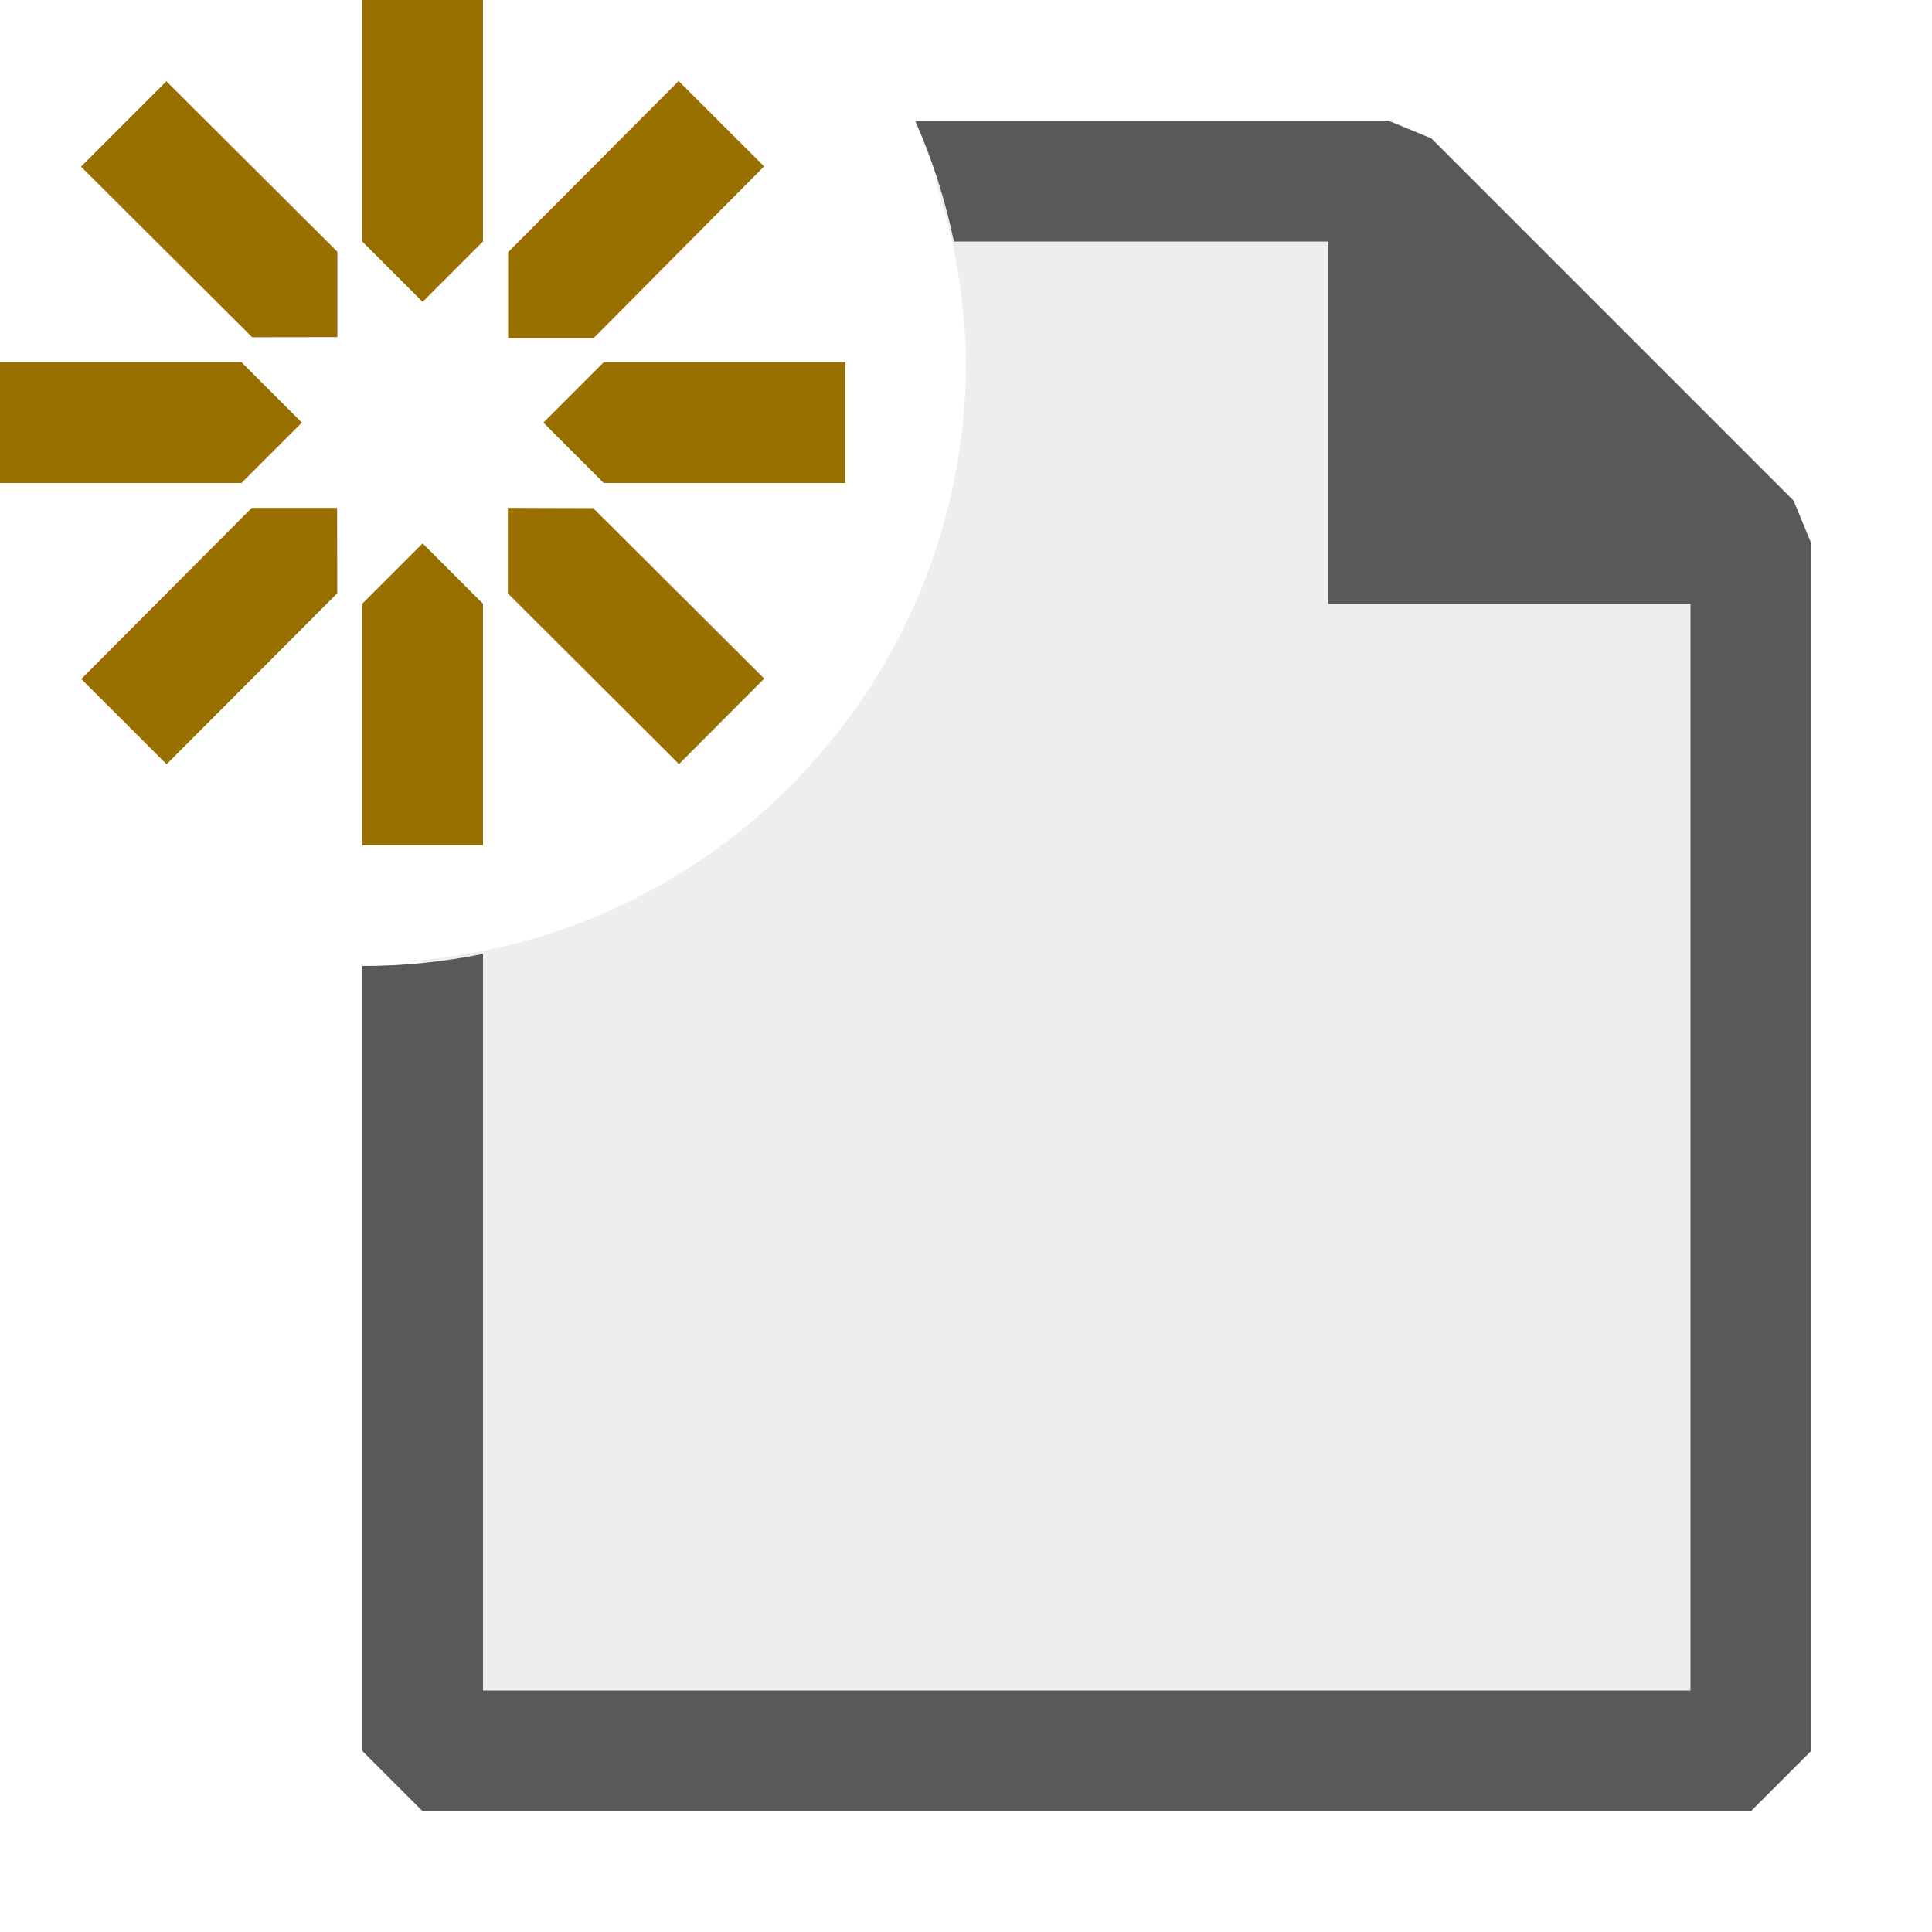
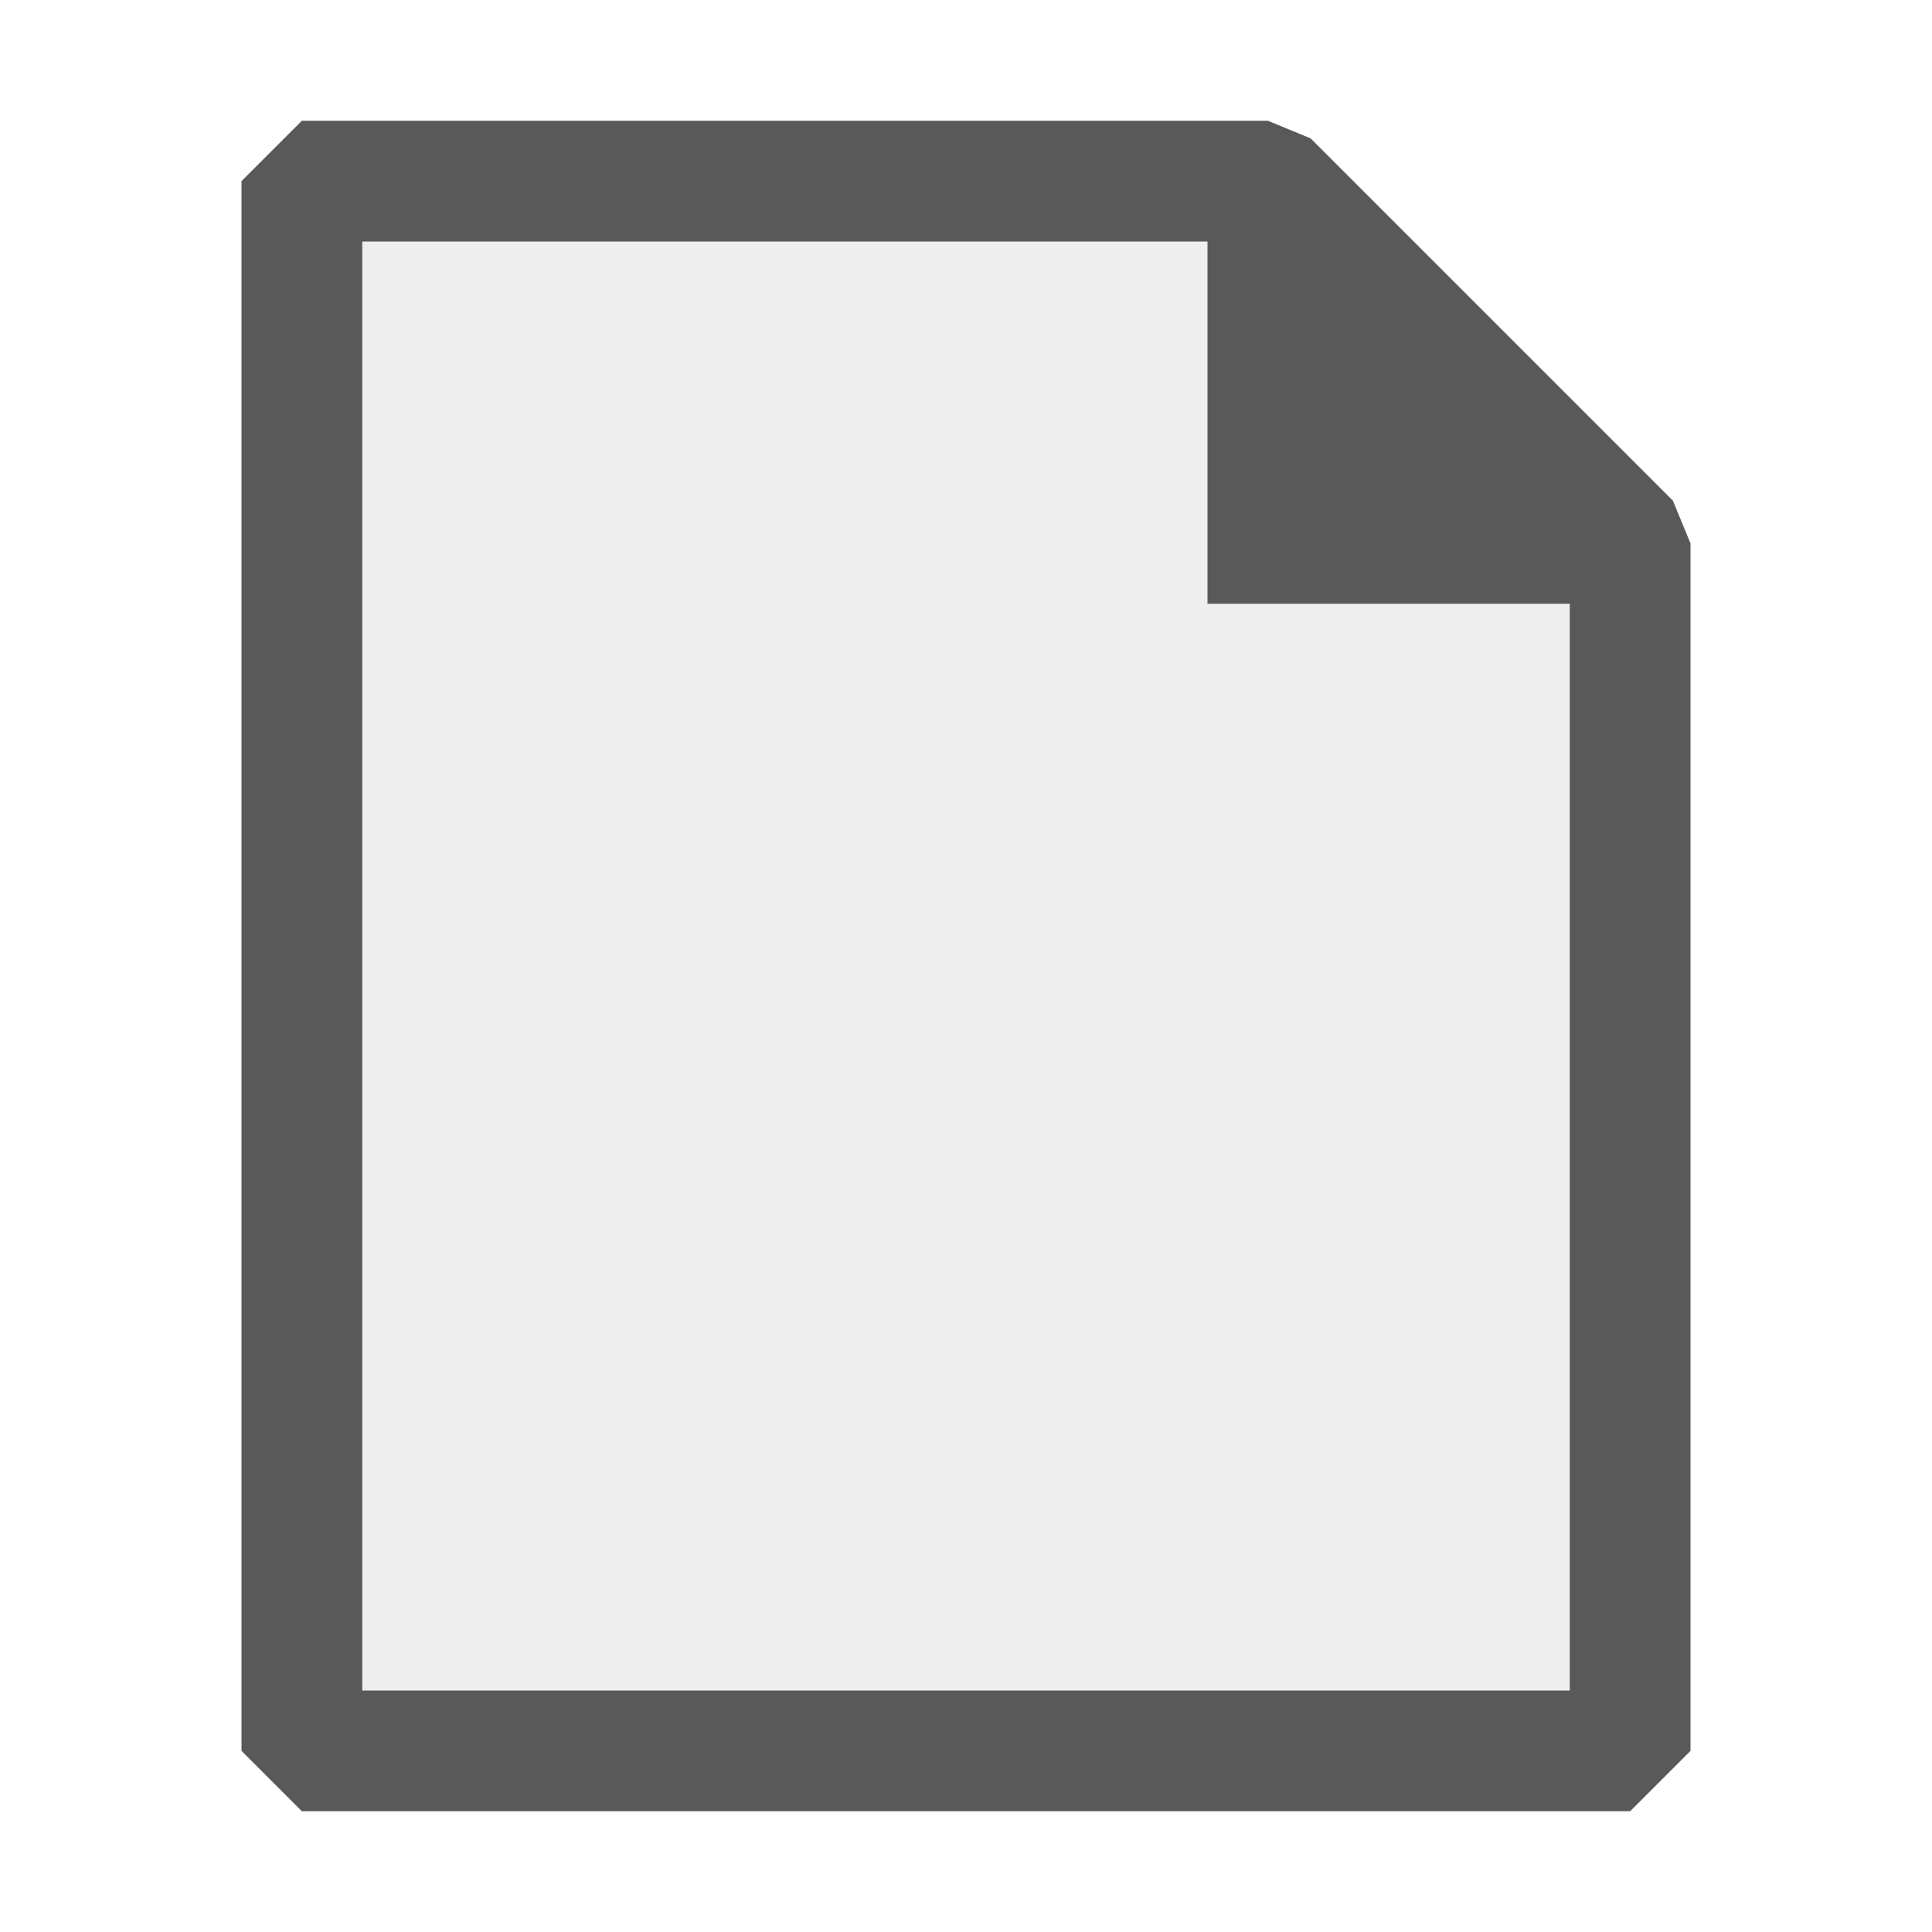
<svg xmlns="http://www.w3.org/2000/svg" viewBox="0 0 16 16">
  <defs>
-     <style>.canvas{fill: none; opacity: 0;}.light-defaultgrey-10{fill: #212121; opacity: 0.1;}.light-defaultgrey{fill: #212121; opacity: 1;}.light-yellow{fill: #996f00; opacity: 1;}.cls-1{opacity:0.75;}</style>
+     <style>.canvas{fill: none; opacity: 0;}.light-defaultgrey-10{fill: #212121; opacity: 0.1;}.light-defaultgrey{fill: #212121; opacity: 1;}.cls-1{opacity:0.75;}</style>
  </defs>
  <g id="canvas" class="canvas">
    <path class="canvas" d="M16,16H0V0H16Z" />
  </g>
  <g id="level-1">
    <g class="cls-1">
-       <path class="light-defaultgrey-10" d="M14.5,4.5v10H3.5V7.95A4.984,4.984,0,0,0,8,3a4.966,4.966,0,0,0-.254-1.5H11.5Z" />
-       <path class="light-defaultgrey" d="M15,4.5v10l-.5.5H3.5L3,14.5V8a4.988,4.988,0,0,0,1-.1V14H14V5H11V2H7.9a4.968,4.968,0,0,0-.321-1H11.5l.354.146,3,3Z" />
+       <path class="light-defaultgrey-10" d="M13.5,4.5v10H2.5V1.5h8Z" />
+       <path class="light-defaultgrey" d="M13.854,4.146l-3-3L10.5,1h-8L2,1.5v13l.5.5h11l.5-.5V4.5ZM3,14V2h7V5h3v9Z" />
    </g>
-     <path class="light-yellow" d="M3,2,3,0H4L4,2l-.5.5Zm.5,2.5L3,5V7H4V5Zm1-1L5,4,7,4V3L5,3Zm-2,0L2,3,0,3V4L2,4Zm1.708-.7h.708L6.328,1.378,5.62.671,4.208,2.088ZM2.792,4.206H2.085L.673,5.623l.707.706L2.793,4.913Zm1.414,0v.708L5.623,6.328l.706-.708L4.913,4.208ZM2.794,2.792V2.085L1.378.673.671,1.38,2.088,2.793Z" />
  </g>
</svg>
